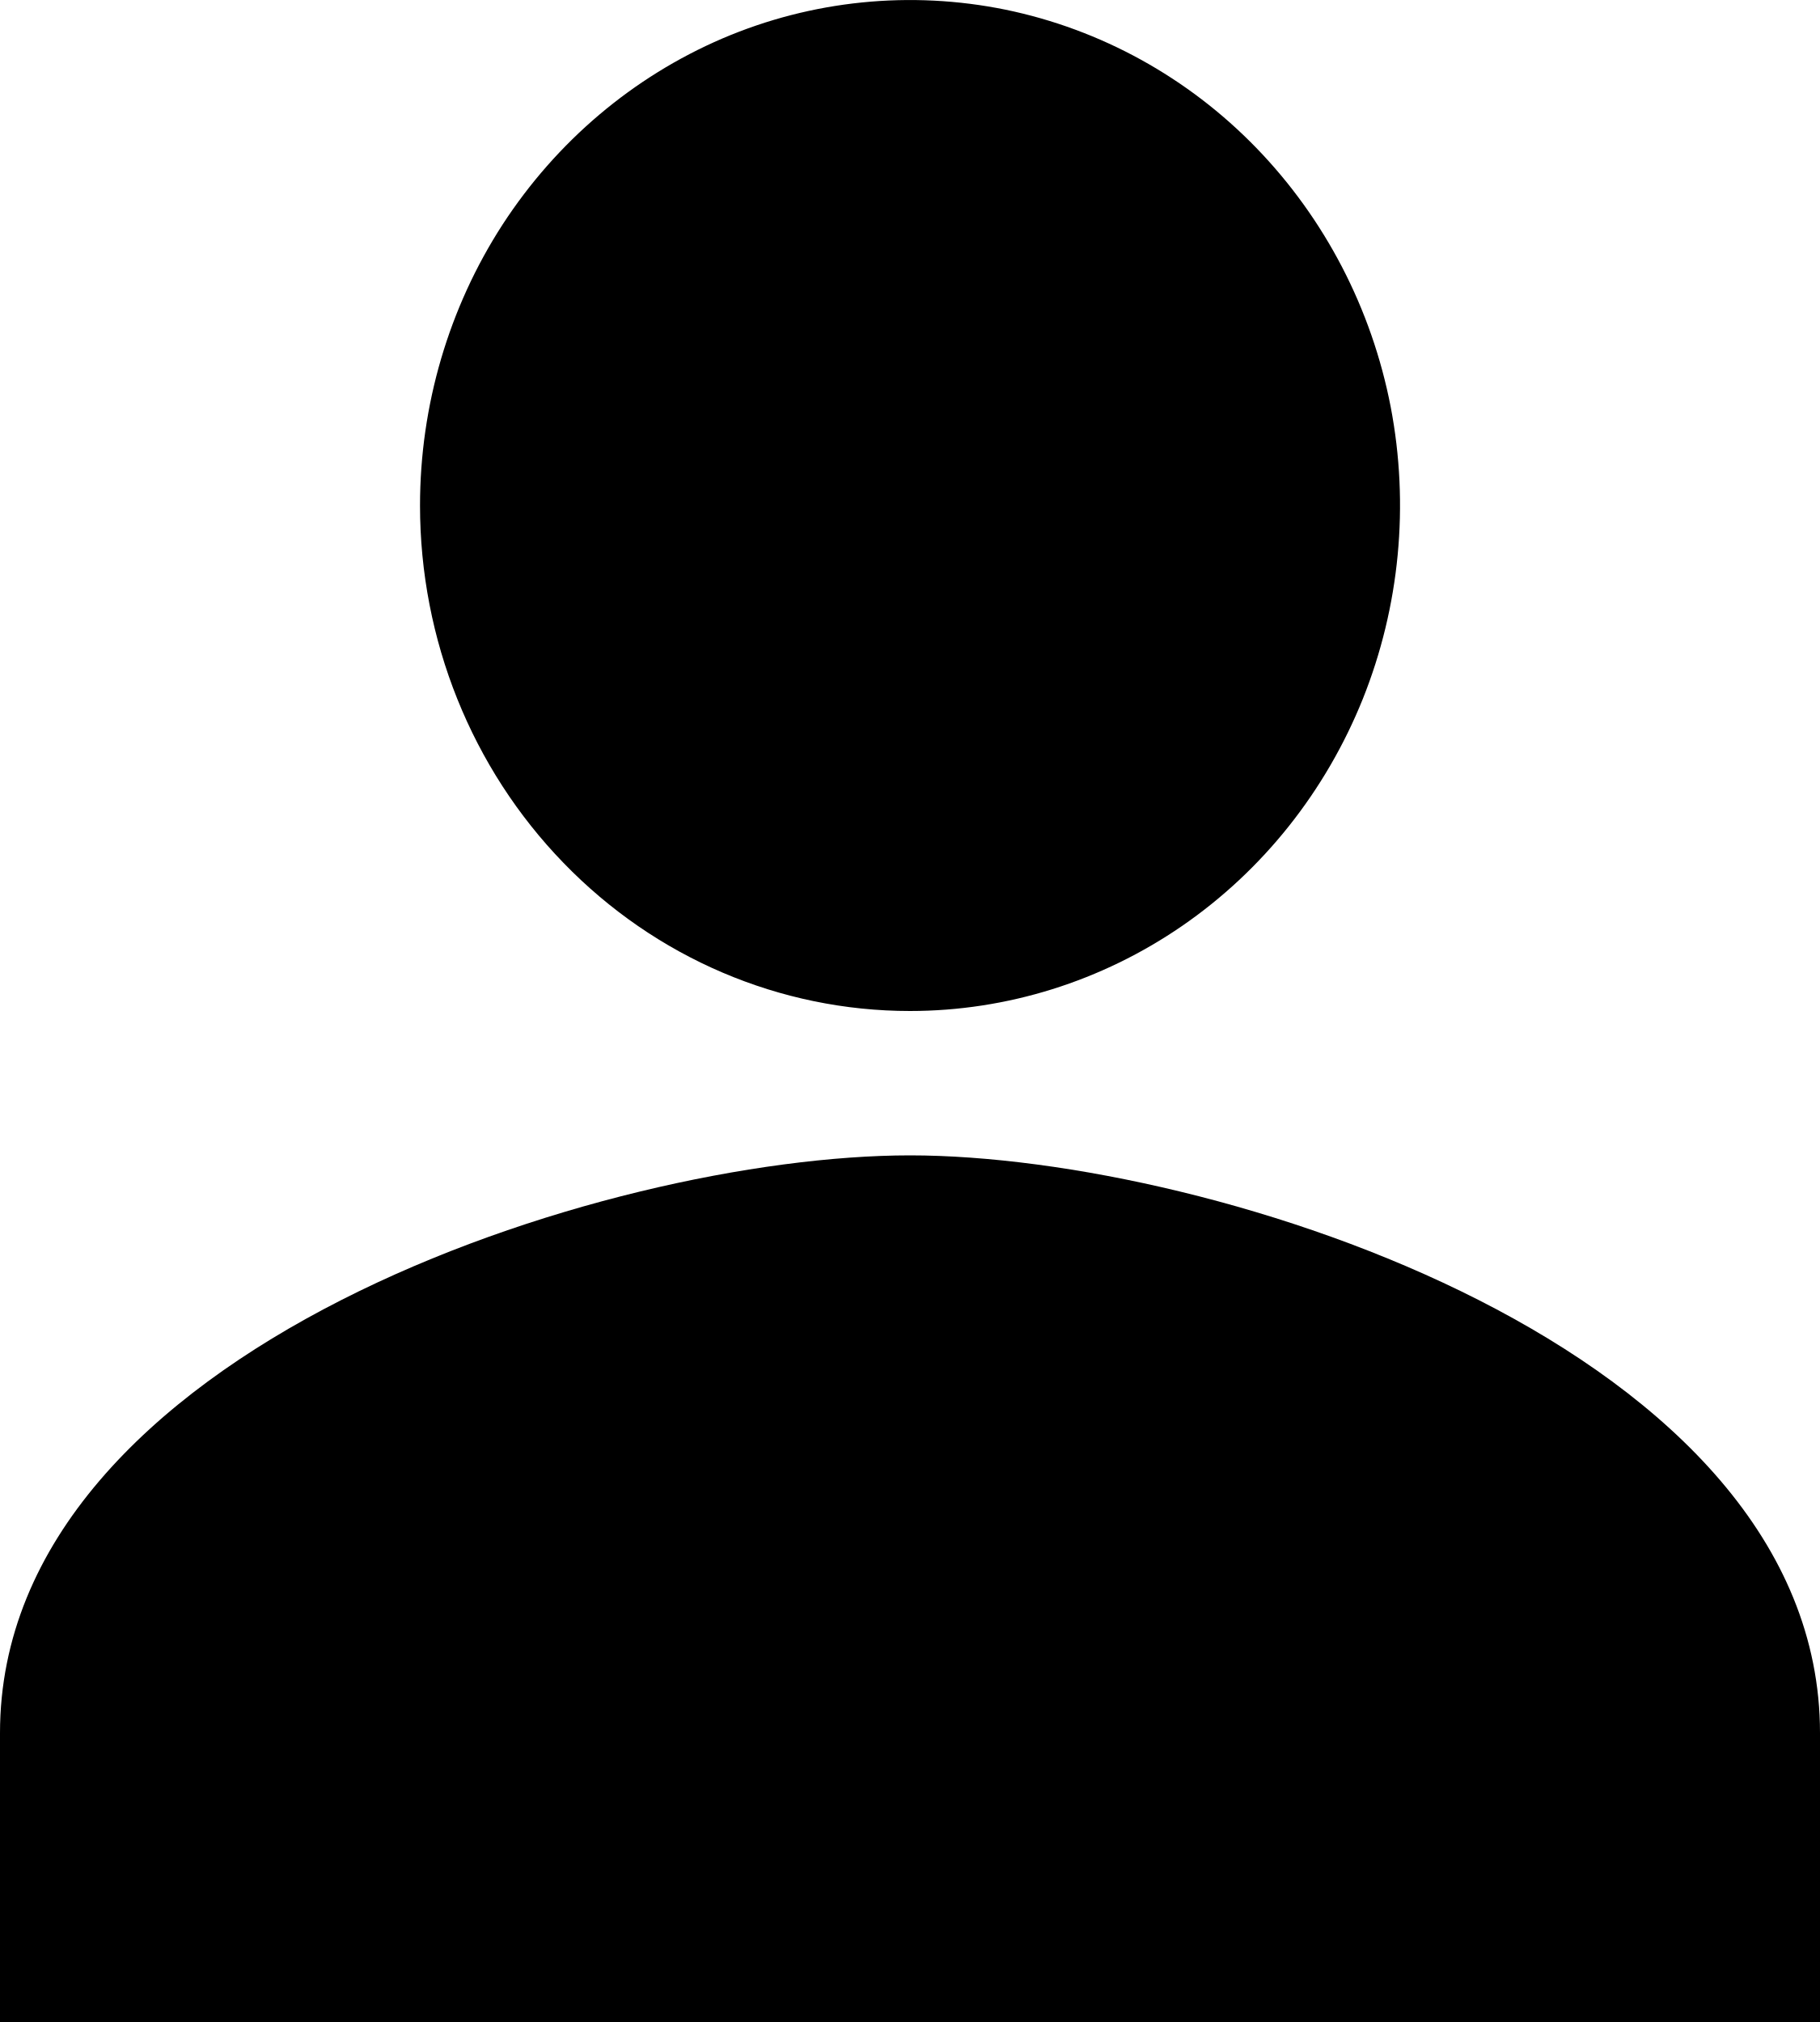
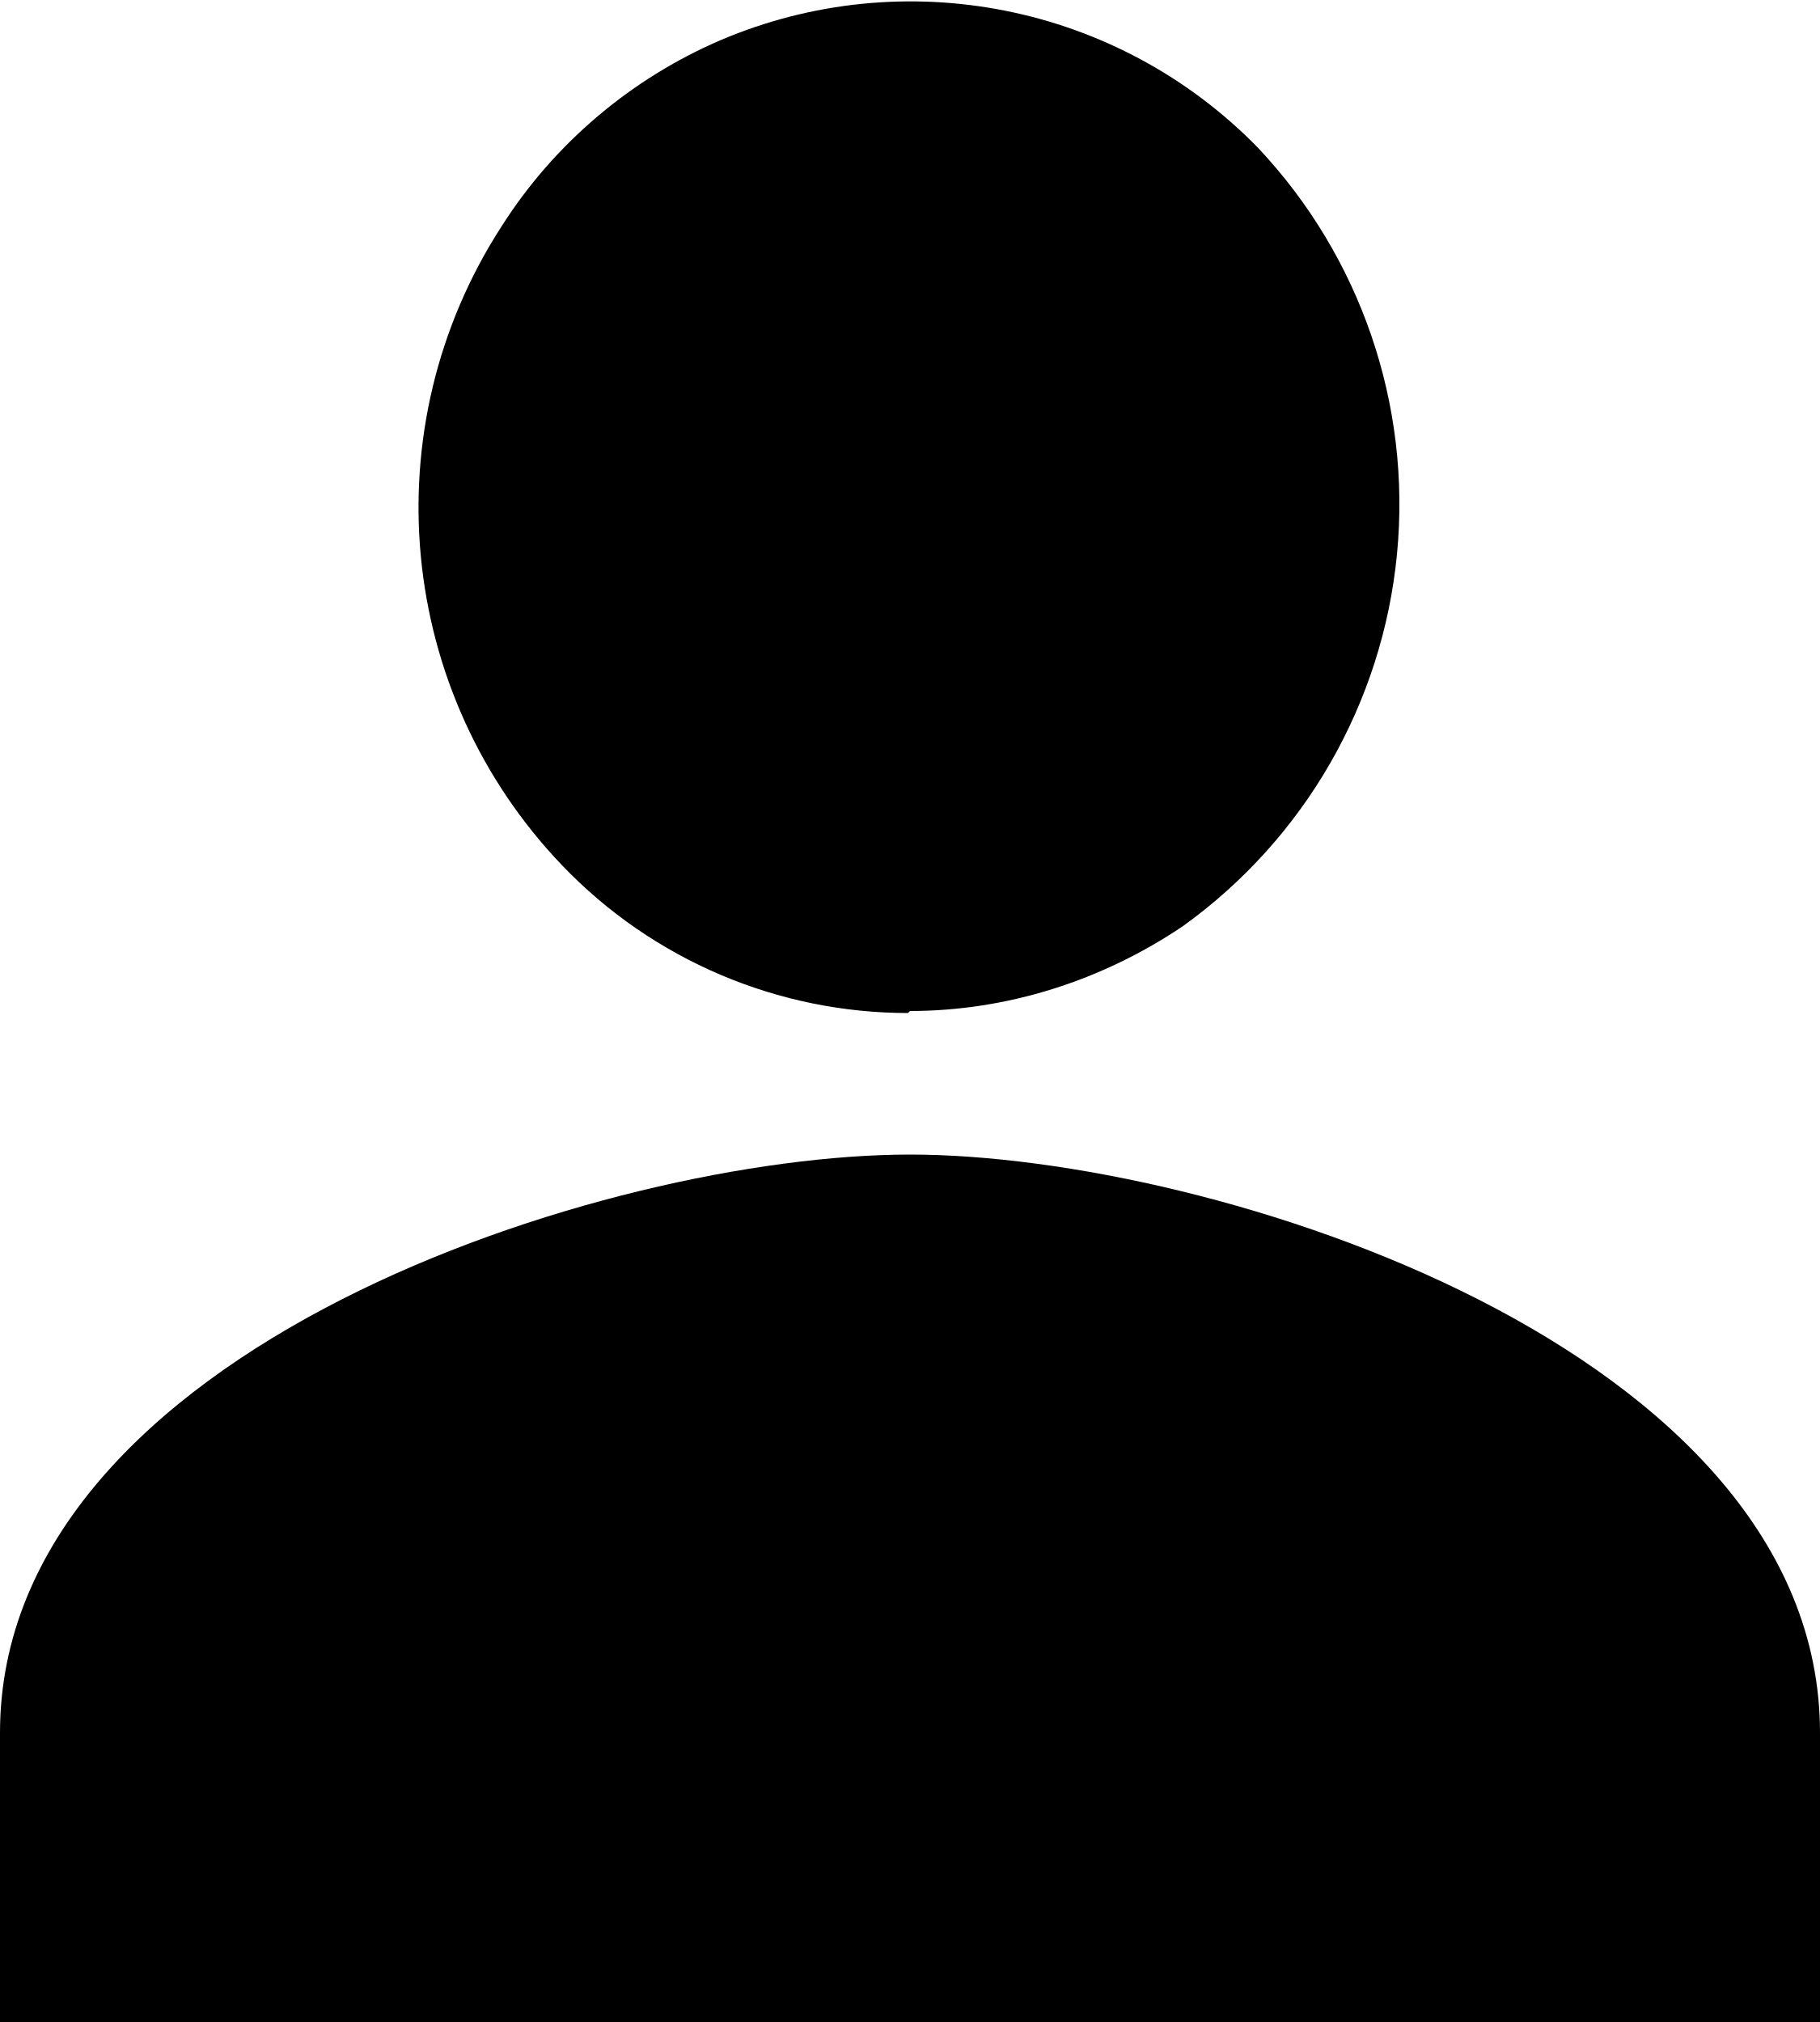
- <svg xmlns="http://www.w3.org/2000/svg" width="9" height="10" viewBox="0 0 9 10" fill="none">
-   <path id="Vector" d="M4.5 5C4.979 5 5.448 4.853 5.846 4.579C6.245 4.304 6.555 3.914 6.739 3.457C6.922 3 6.97 2.497 6.877 2.012C6.783 1.527 6.552 1.082 6.213 0.732C5.875 0.383 5.443 0.145 4.973 0.048C4.503 -0.048 4.015 0.001 3.573 0.19C3.13 0.38 2.752 0.7 2.485 1.111C2.219 1.522 2.077 2.006 2.077 2.5C2.077 3.163 2.332 3.799 2.787 4.268C3.241 4.737 3.857 5 4.5 5ZM4.5 5.714C2.998 5.714 0 6.671 0 8.571V10H9V8.571C9 6.671 6.002 5.714 4.5 5.714Z" fill="black" />
+ <svg xmlns="http://www.w3.org/2000/svg" fill="none" viewBox="0 0 9 10">
+   <path fill="#000" d="M4.5 5c.48 0 .95-.15 1.35-.42A2.57 2.57 0 0 0 6.22.73 2.4 2.4 0 0 0 3.56.2c-.44.19-.82.51-1.08.92a2.56 2.56 0 0 0 .3 3.16c.45.47 1.07.73 1.71.73Zm0 .71C3 5.71 0 6.67 0 8.57V10h9V8.57c0-1.9-3-2.86-4.5-2.86Z" />
</svg>
